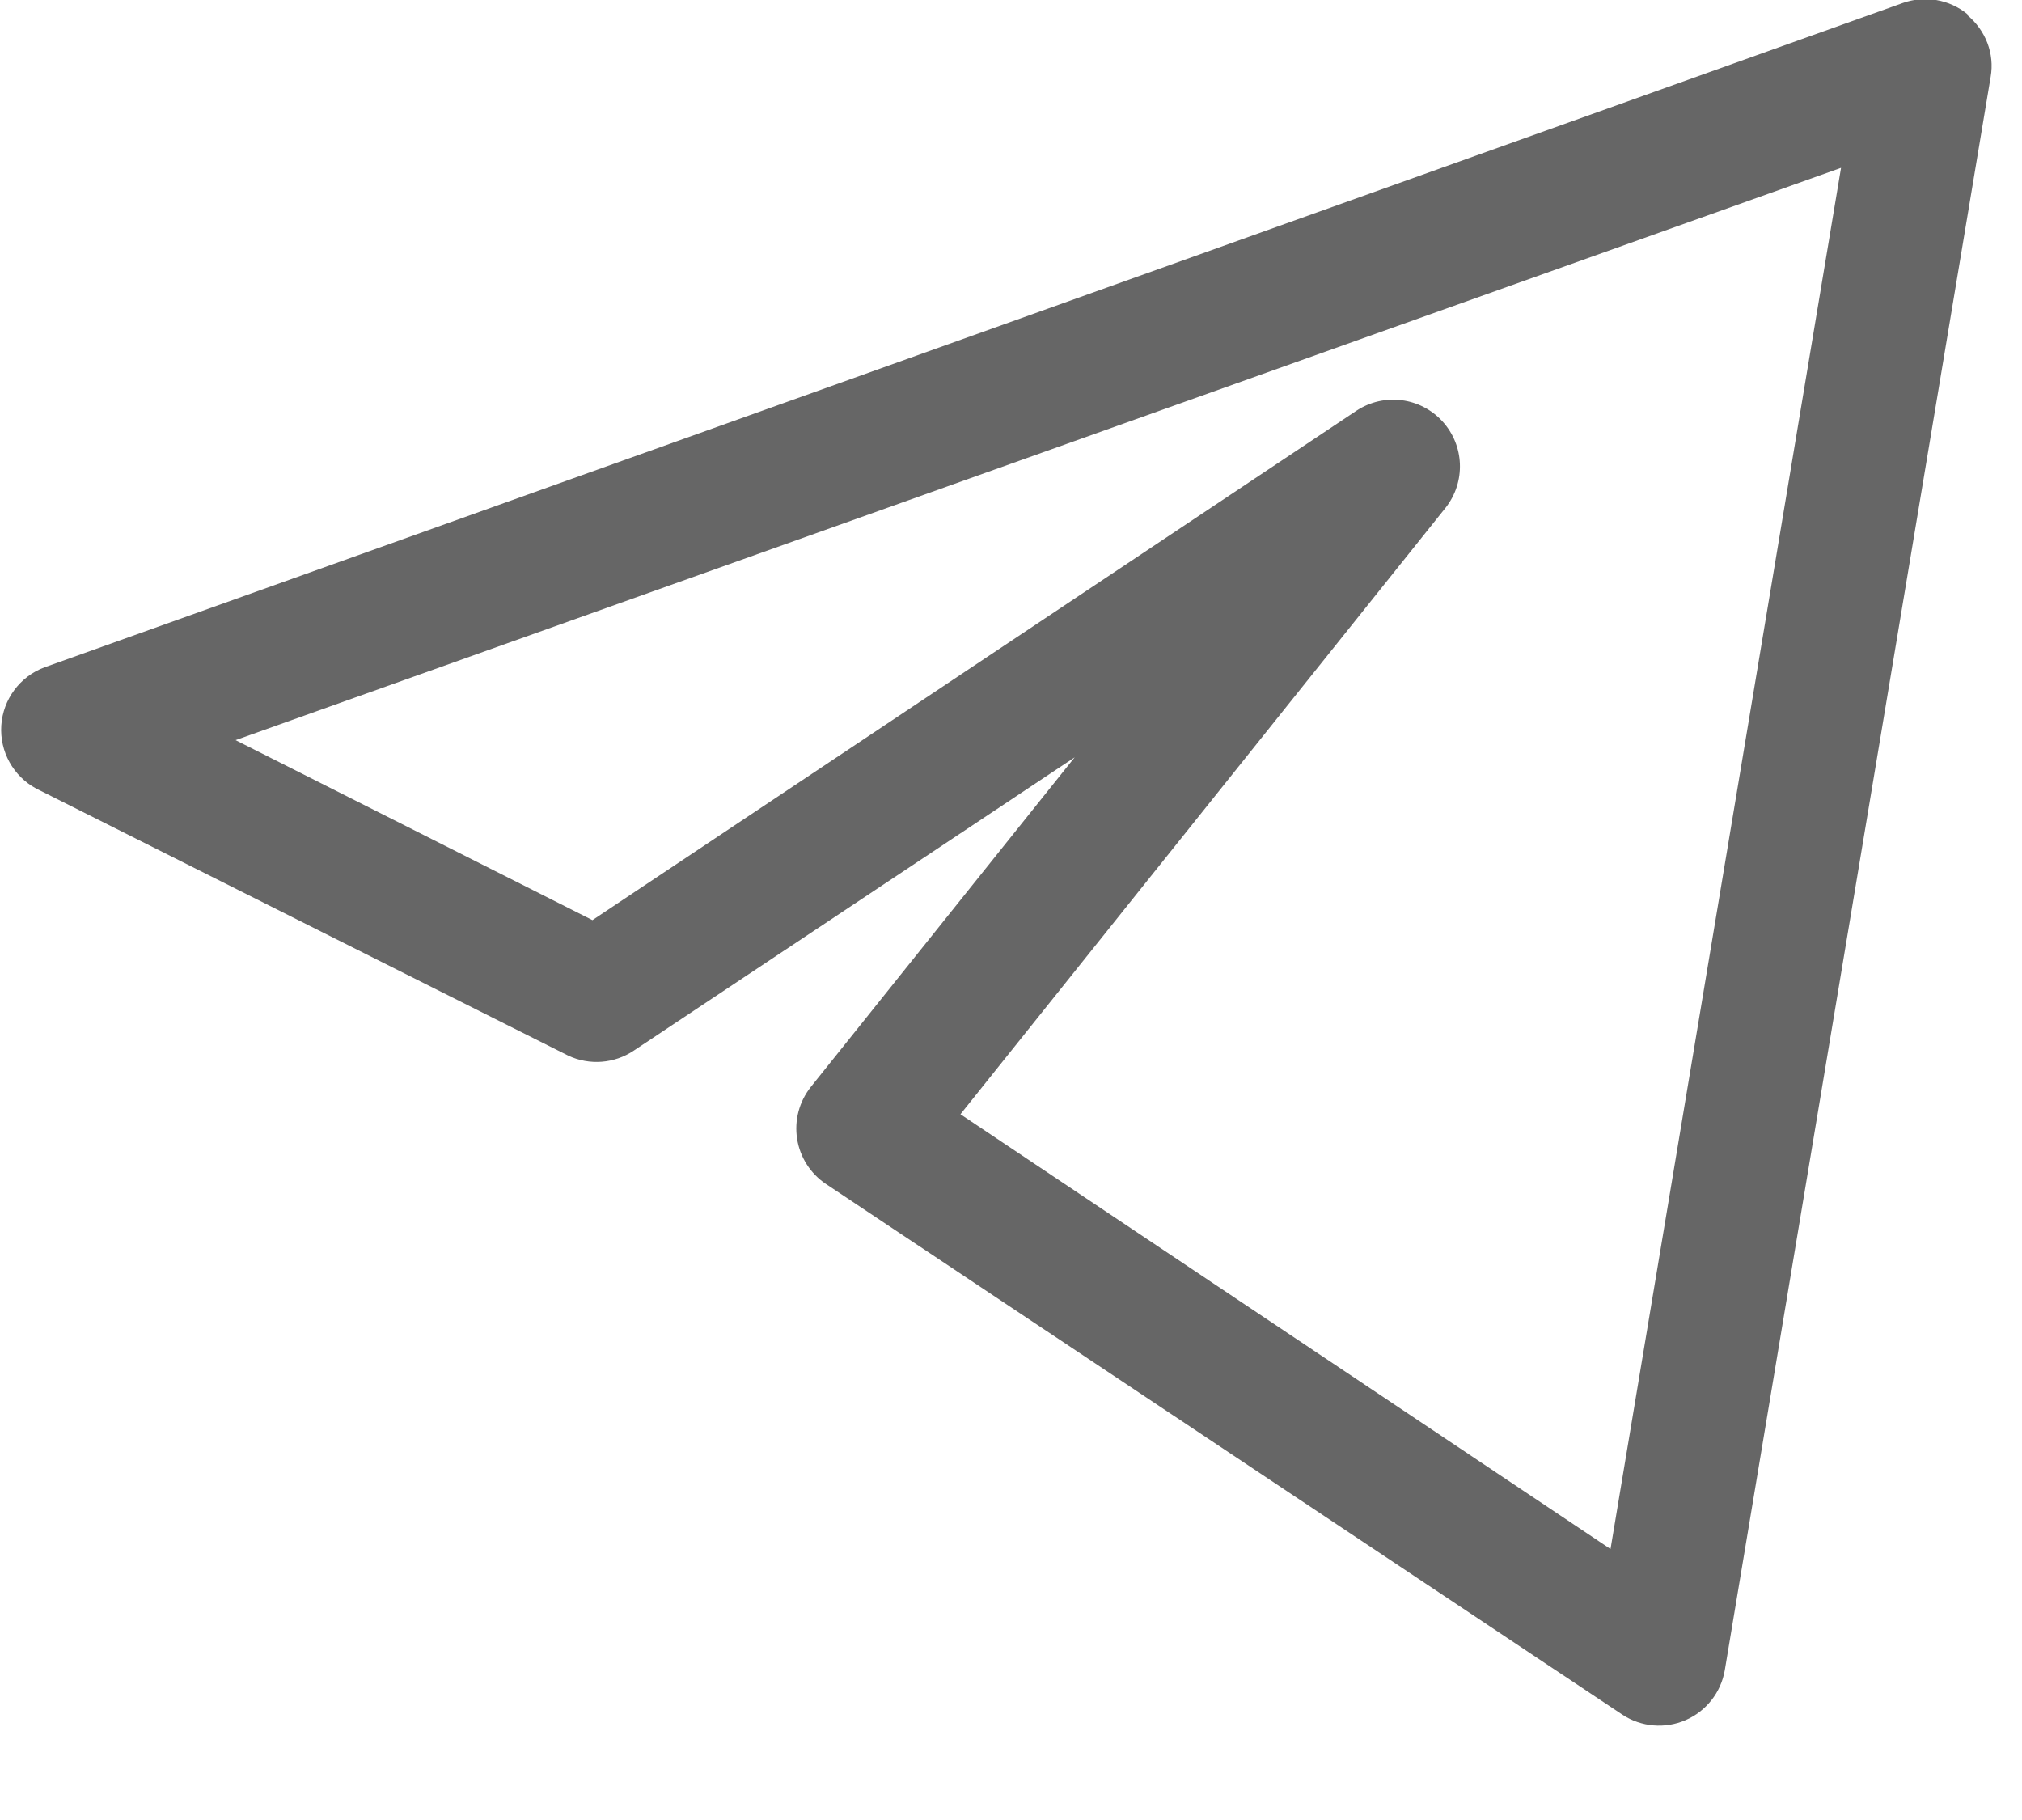
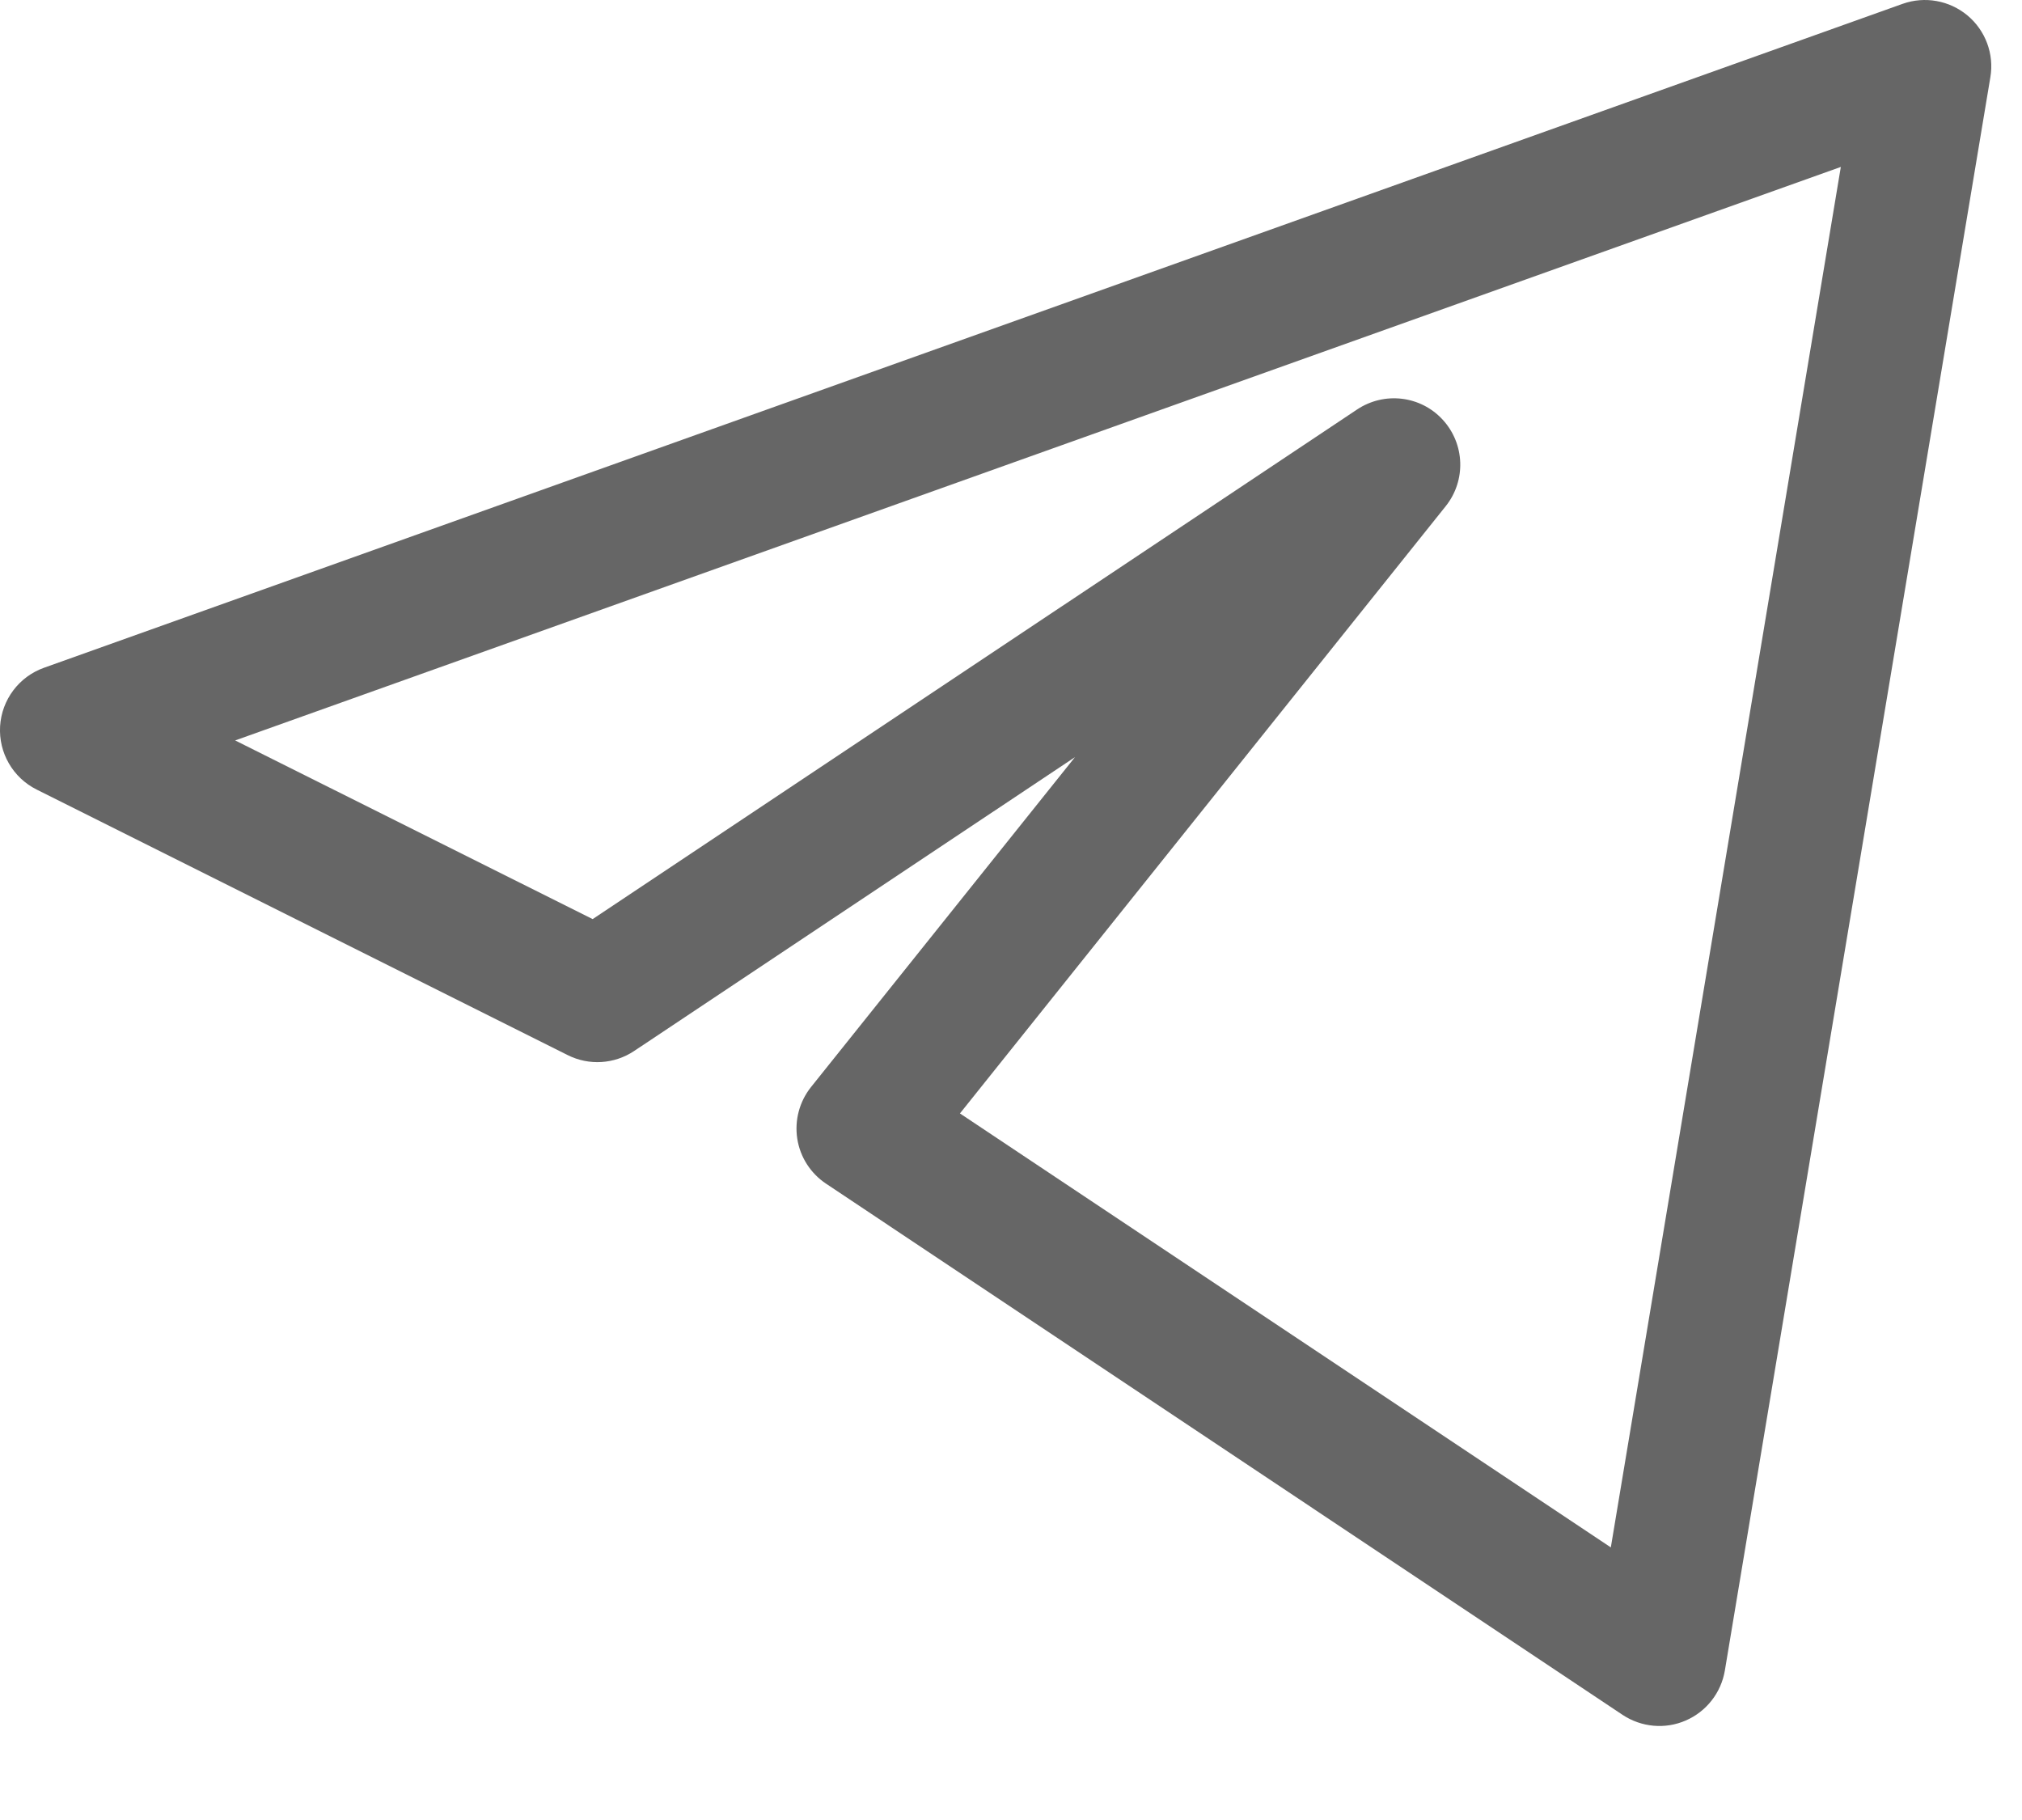
<svg xmlns="http://www.w3.org/2000/svg" width="20" height="18" viewBox="0 0 20 18" fill="none">
-   <path fill-rule="evenodd" clip-rule="evenodd" d="M19.46.15c.18.15.27.38.23.61l-2.63 15.76a.66.66 0 0 1-1.01.44l-7.88-5.25a.66.66 0 0 1-.15-.96l2.61-3.26-4.36 2.9a.66.66 0 0 1-.65.05L.36 7.8a.66.66 0 0 1 .08-1.2L18.82.03a.66.66 0 0 1 .64.11ZM2.33 7.32 5.86 9.1l7.56-5.04a.66.66 0 0 1 .88.96l-4.8 6 6.43 4.3 2.28-13.66L2.33 7.32Z" fill="#666" />
+   <path fill-rule="evenodd" clip-rule="evenodd" d="M19.461 0.153C19.639 0.302 19.726 0.535 19.687 0.764L17.061 16.521C17.024 16.741 16.879 16.927 16.674 17.016C16.47 17.105 16.235 17.083 16.049 16.96L8.171 11.707C8.018 11.605 7.914 11.444 7.886 11.262C7.858 11.08 7.907 10.895 8.022 10.751L10.633 7.488L6.273 10.394C6.077 10.525 5.826 10.541 5.615 10.435L0.363 7.809C0.128 7.692 -0.015 7.445 0.001 7.182C0.017 6.92 0.188 6.692 0.436 6.604L18.819 0.038C19.038 -0.04 19.282 0.004 19.461 0.153ZM2.326 7.323L5.862 9.09L13.423 4.05C13.693 3.87 14.053 3.913 14.271 4.152C14.49 4.391 14.502 4.753 14.3 5.006L9.495 11.012L15.933 15.304L18.208 1.651L2.326 7.323Z" fill="#666666" />
</svg>
